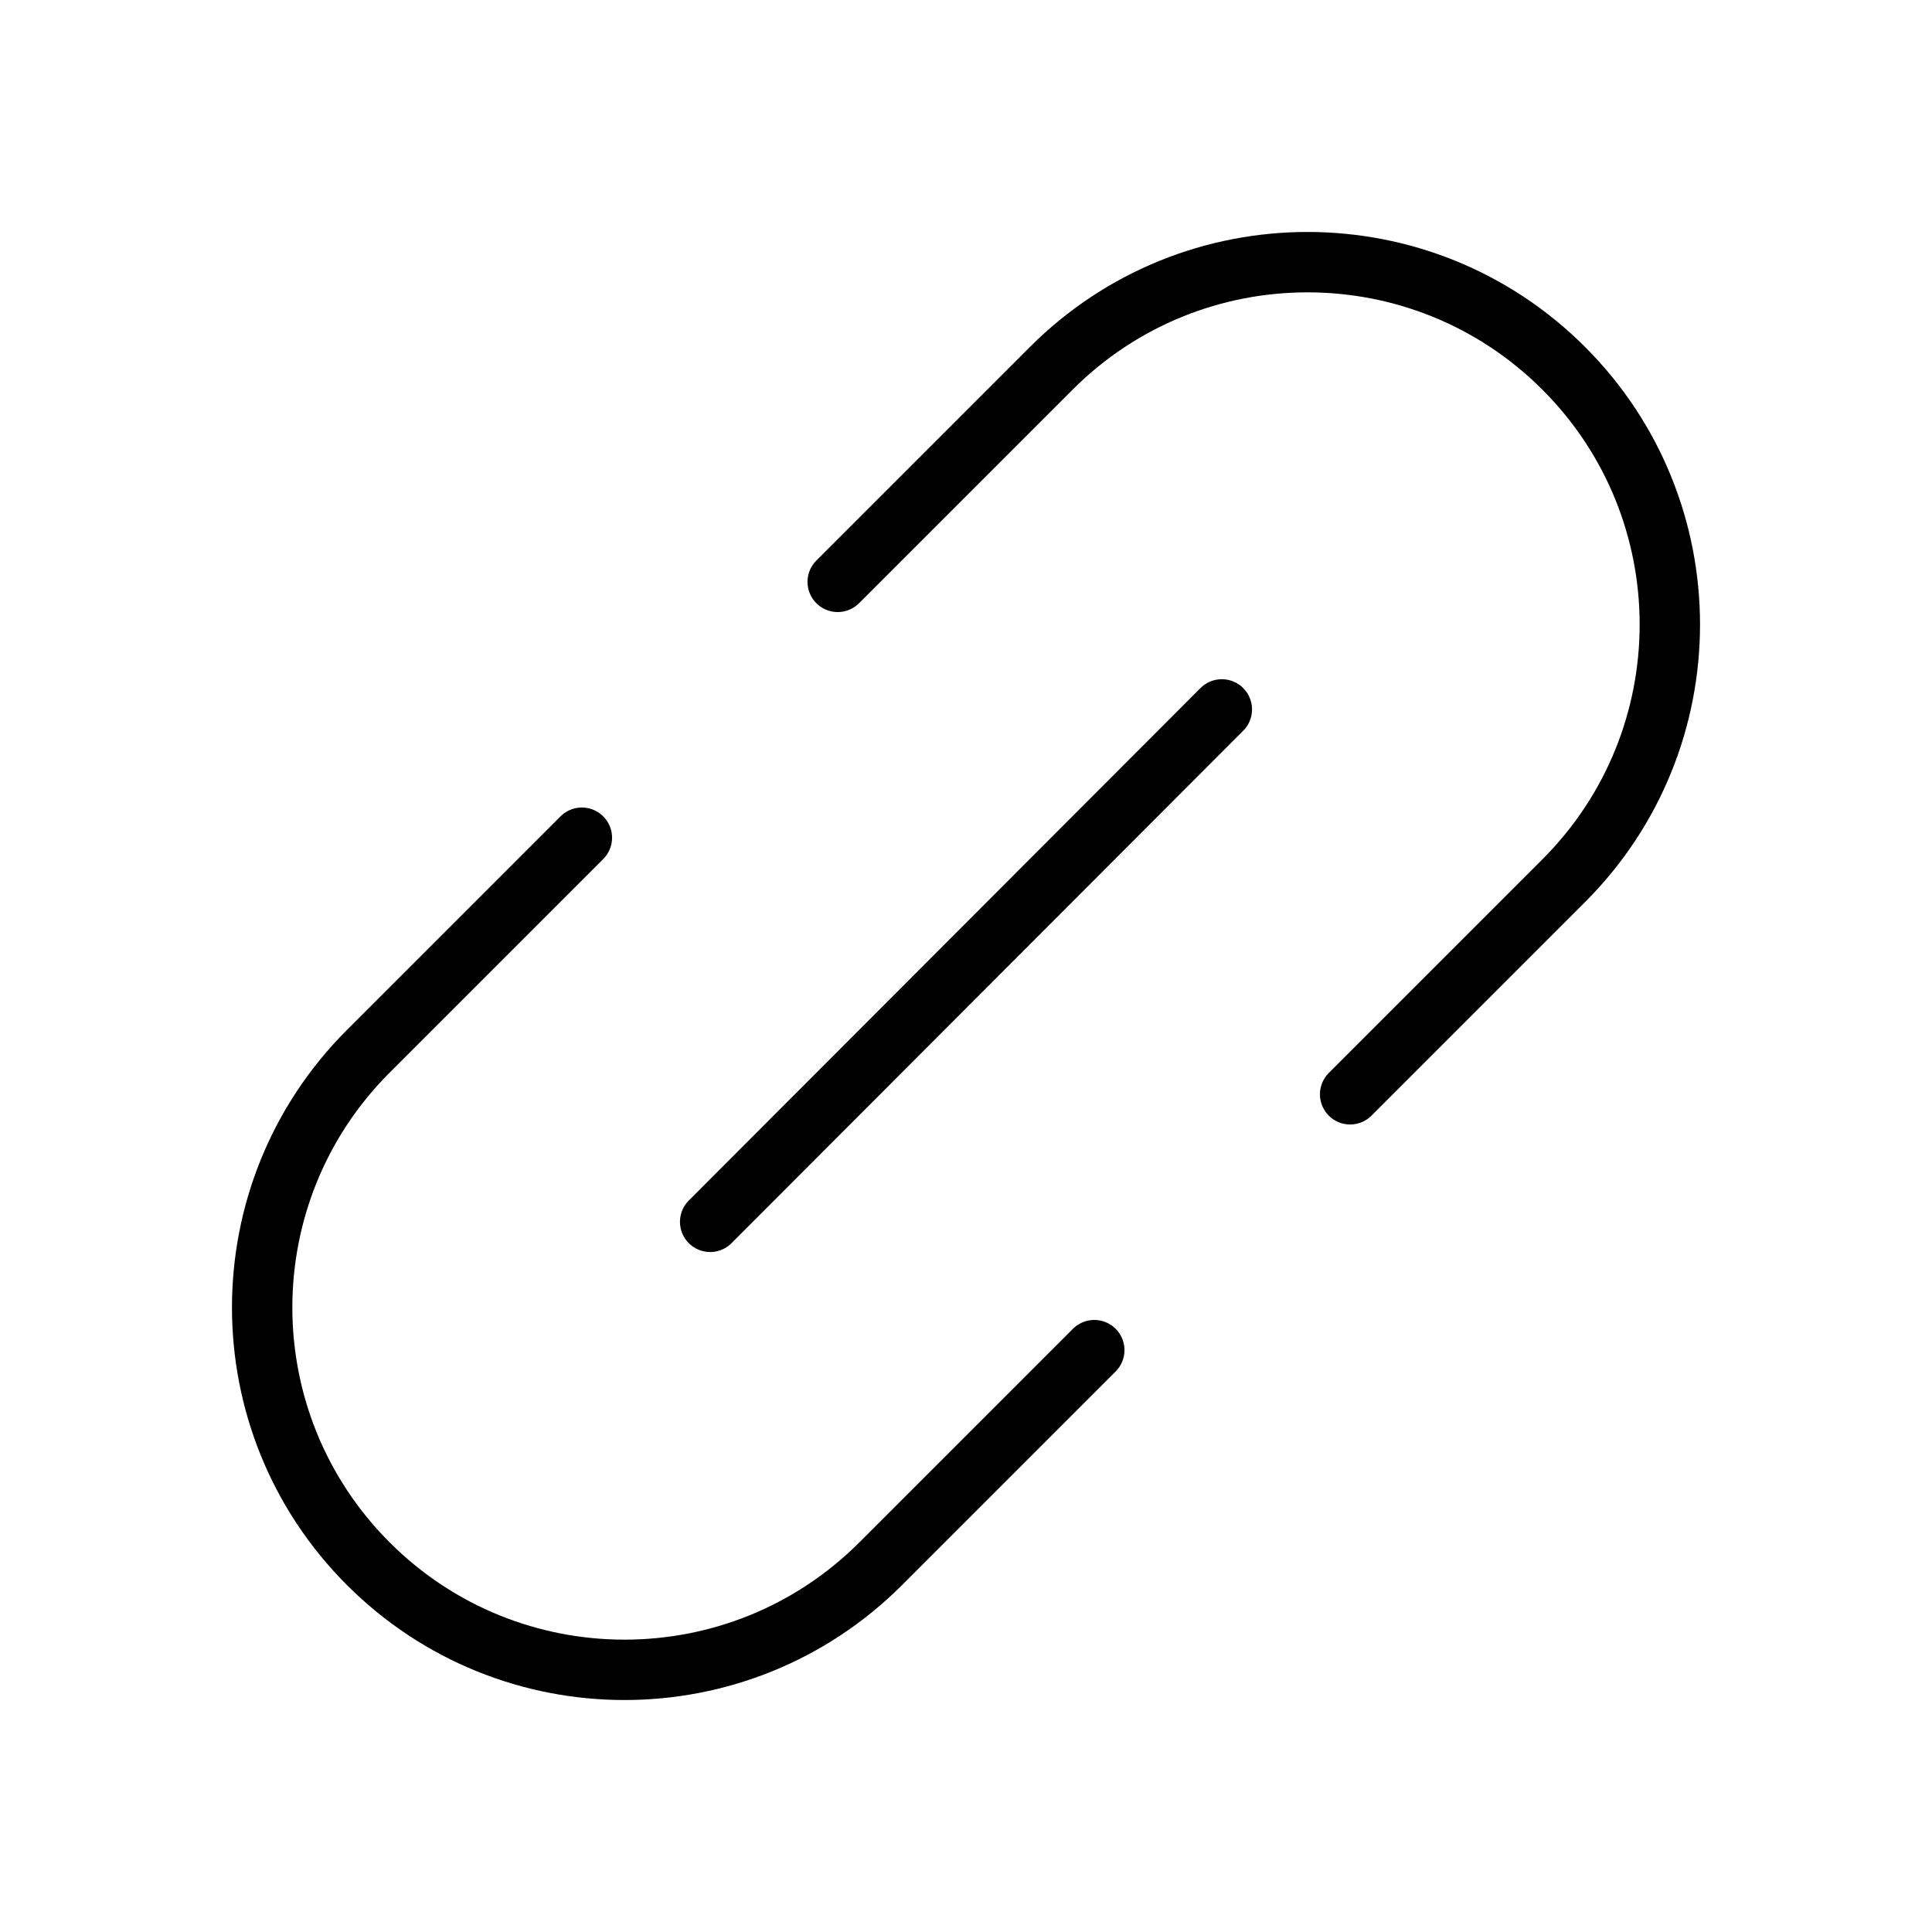
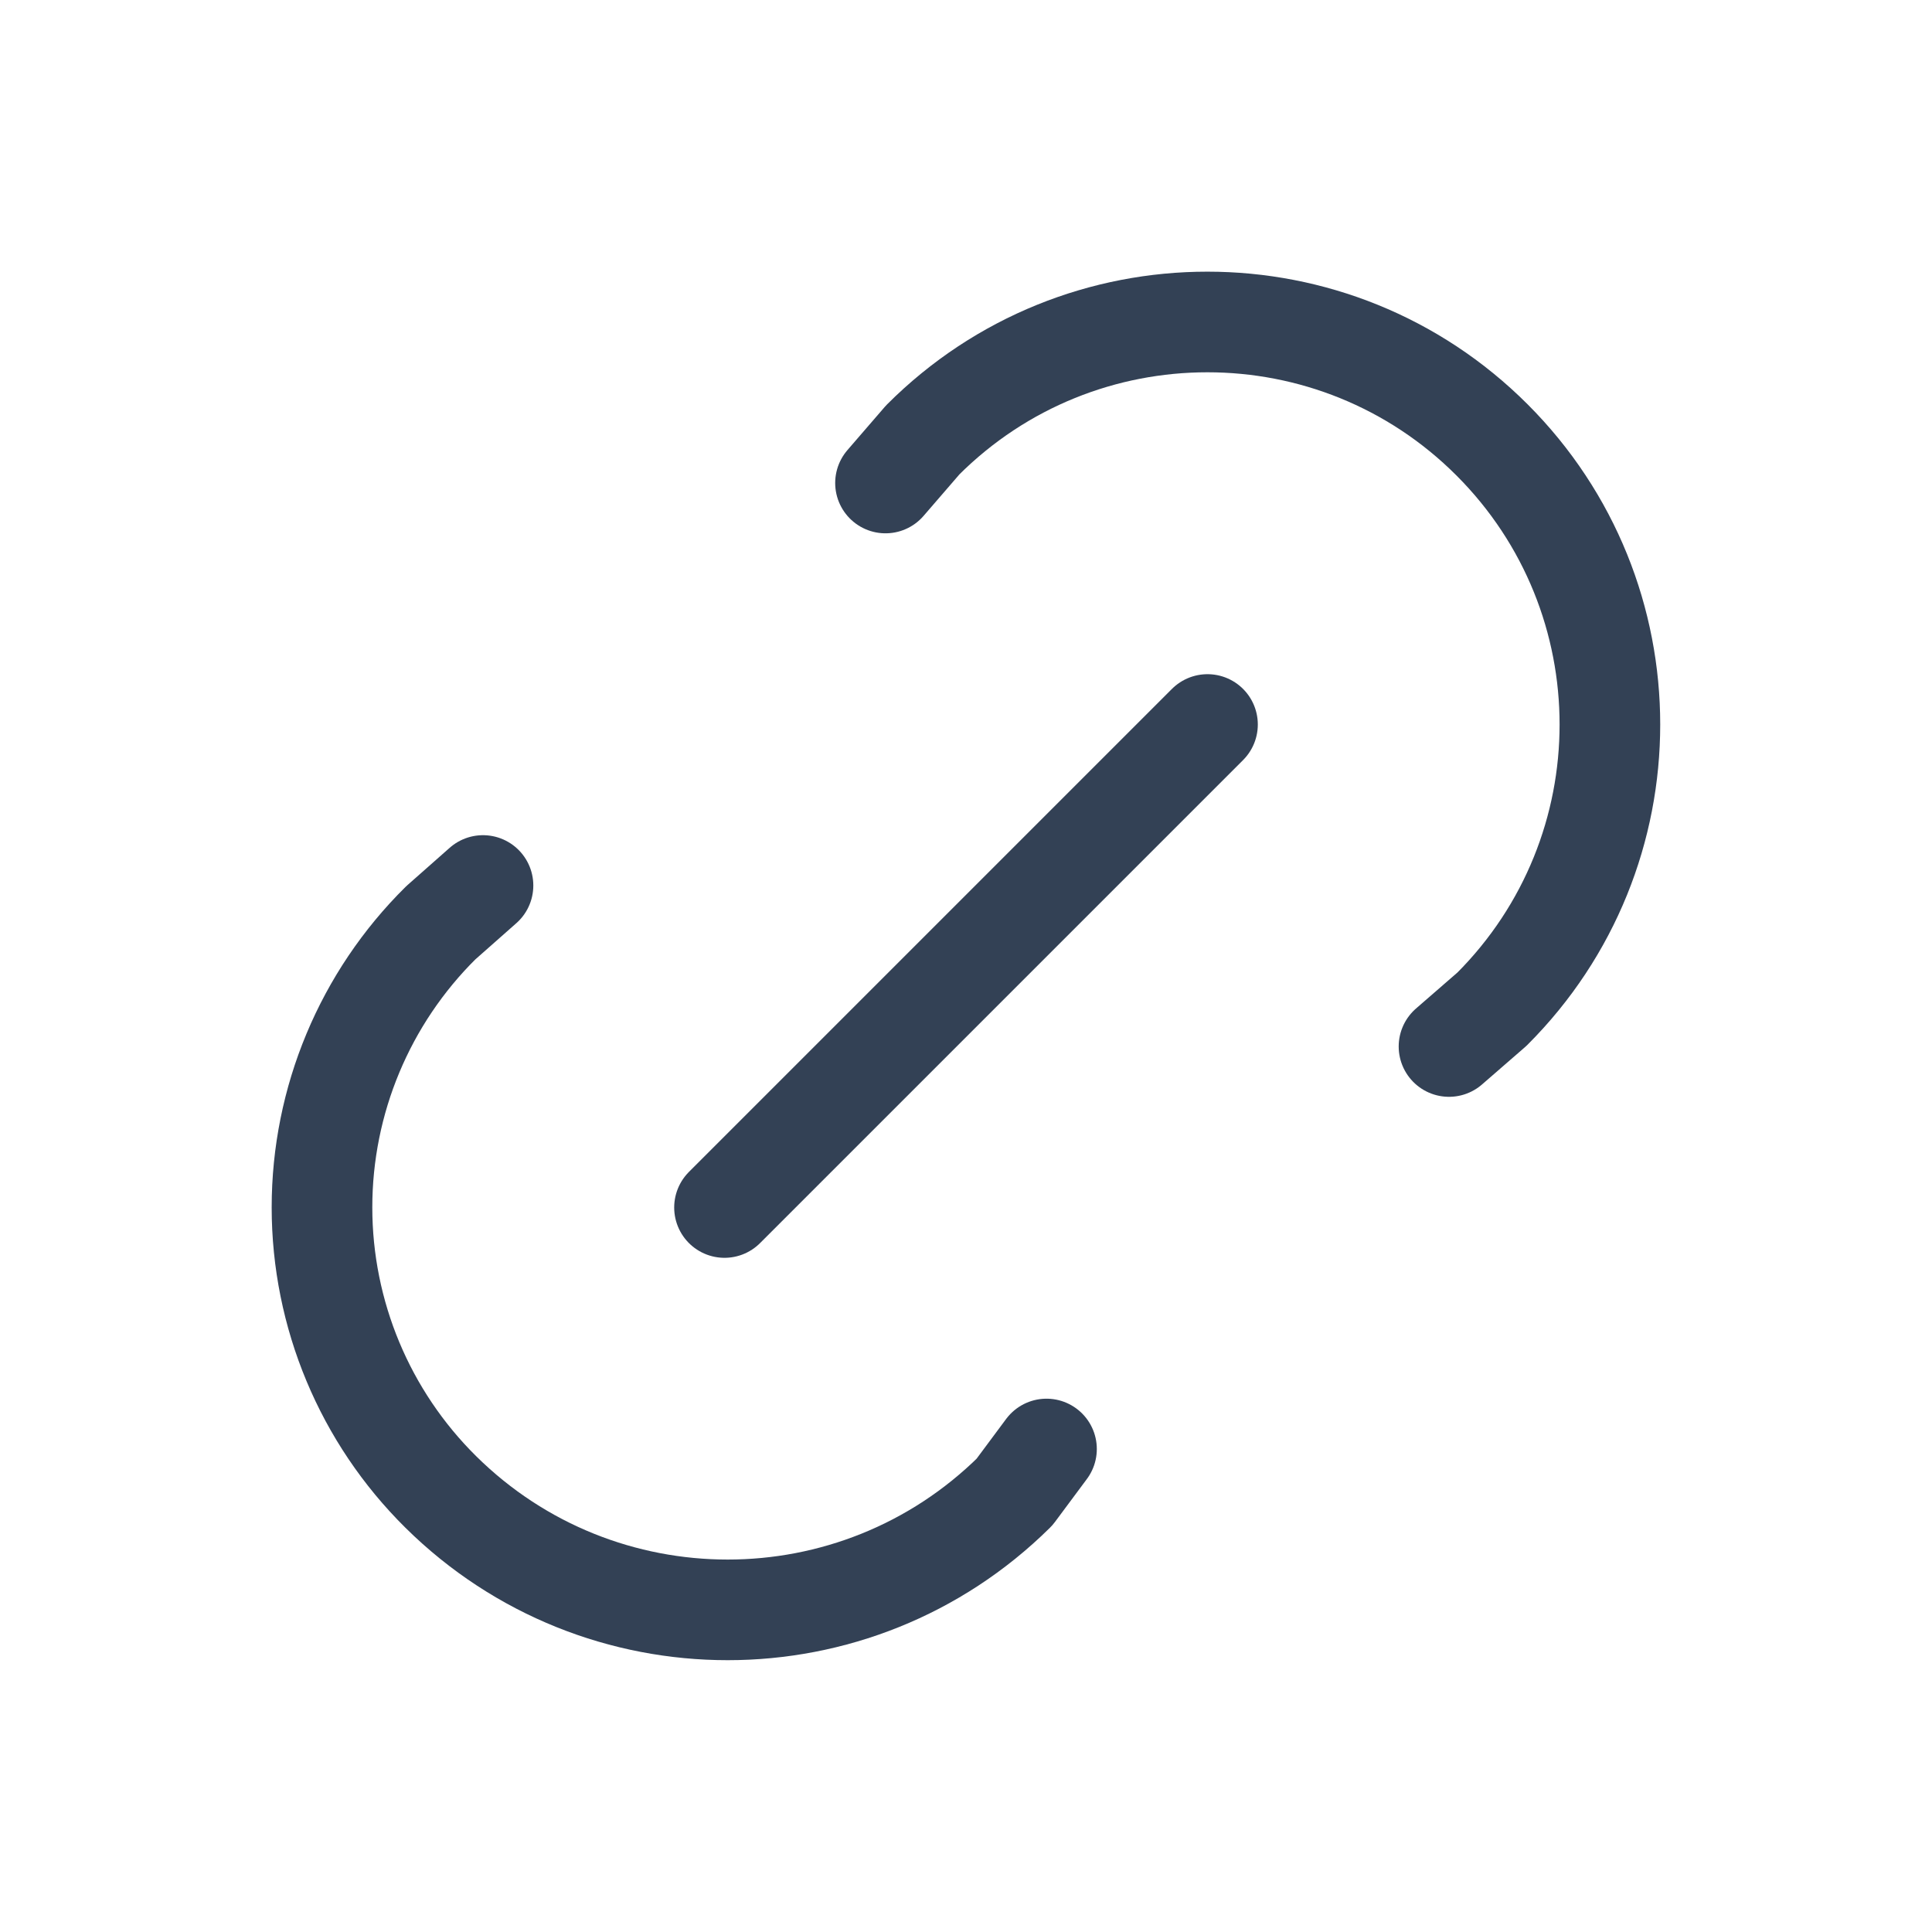
- <svg xmlns="http://www.w3.org/2000/svg" viewBox="0 0 256 256">
-   <rect fill="none" height="256" width="256" />
-   <line fill="none" stroke="#000" stroke-linecap="round" stroke-linejoin="round" stroke-width="8" x1="94.1" x2="161.9" y1="161.9" y2="94" />
-   <path d="M145,178.9l-28.3,28.3a48,48,0,0,1-67.9-67.9L77.1,111" fill="none" stroke="#000" stroke-linecap="round" stroke-linejoin="round" stroke-width="8" />
-   <path d="M178.9,145l28.3-28.3a48,48,0,0,0-67.9-67.9L111,77.1" fill="none" stroke="#000" stroke-linecap="round" stroke-linejoin="round" stroke-width="8" />
+ <svg xmlns="http://www.w3.org/2000/svg" width="512" height="512" viewBox="0 0 24 24" role="img" aria-label="link">
+   <g fill="none" stroke="#334155" stroke-width="1.25" stroke-linecap="round" stroke-linejoin="round">
+     <path d="M9 15l6 -6" />
+     <path d="M11 6l.463 -.536a5 5 0 0 1 7.071 7.072l-.534 .464" />
+     <path d="M13 18l-.397 .534a5.068 5.068 0 0 1 -7.127 0a4.972 4.972 0 0 1 0 -7.071l.524 -.463" />
+   </g>
</svg>
